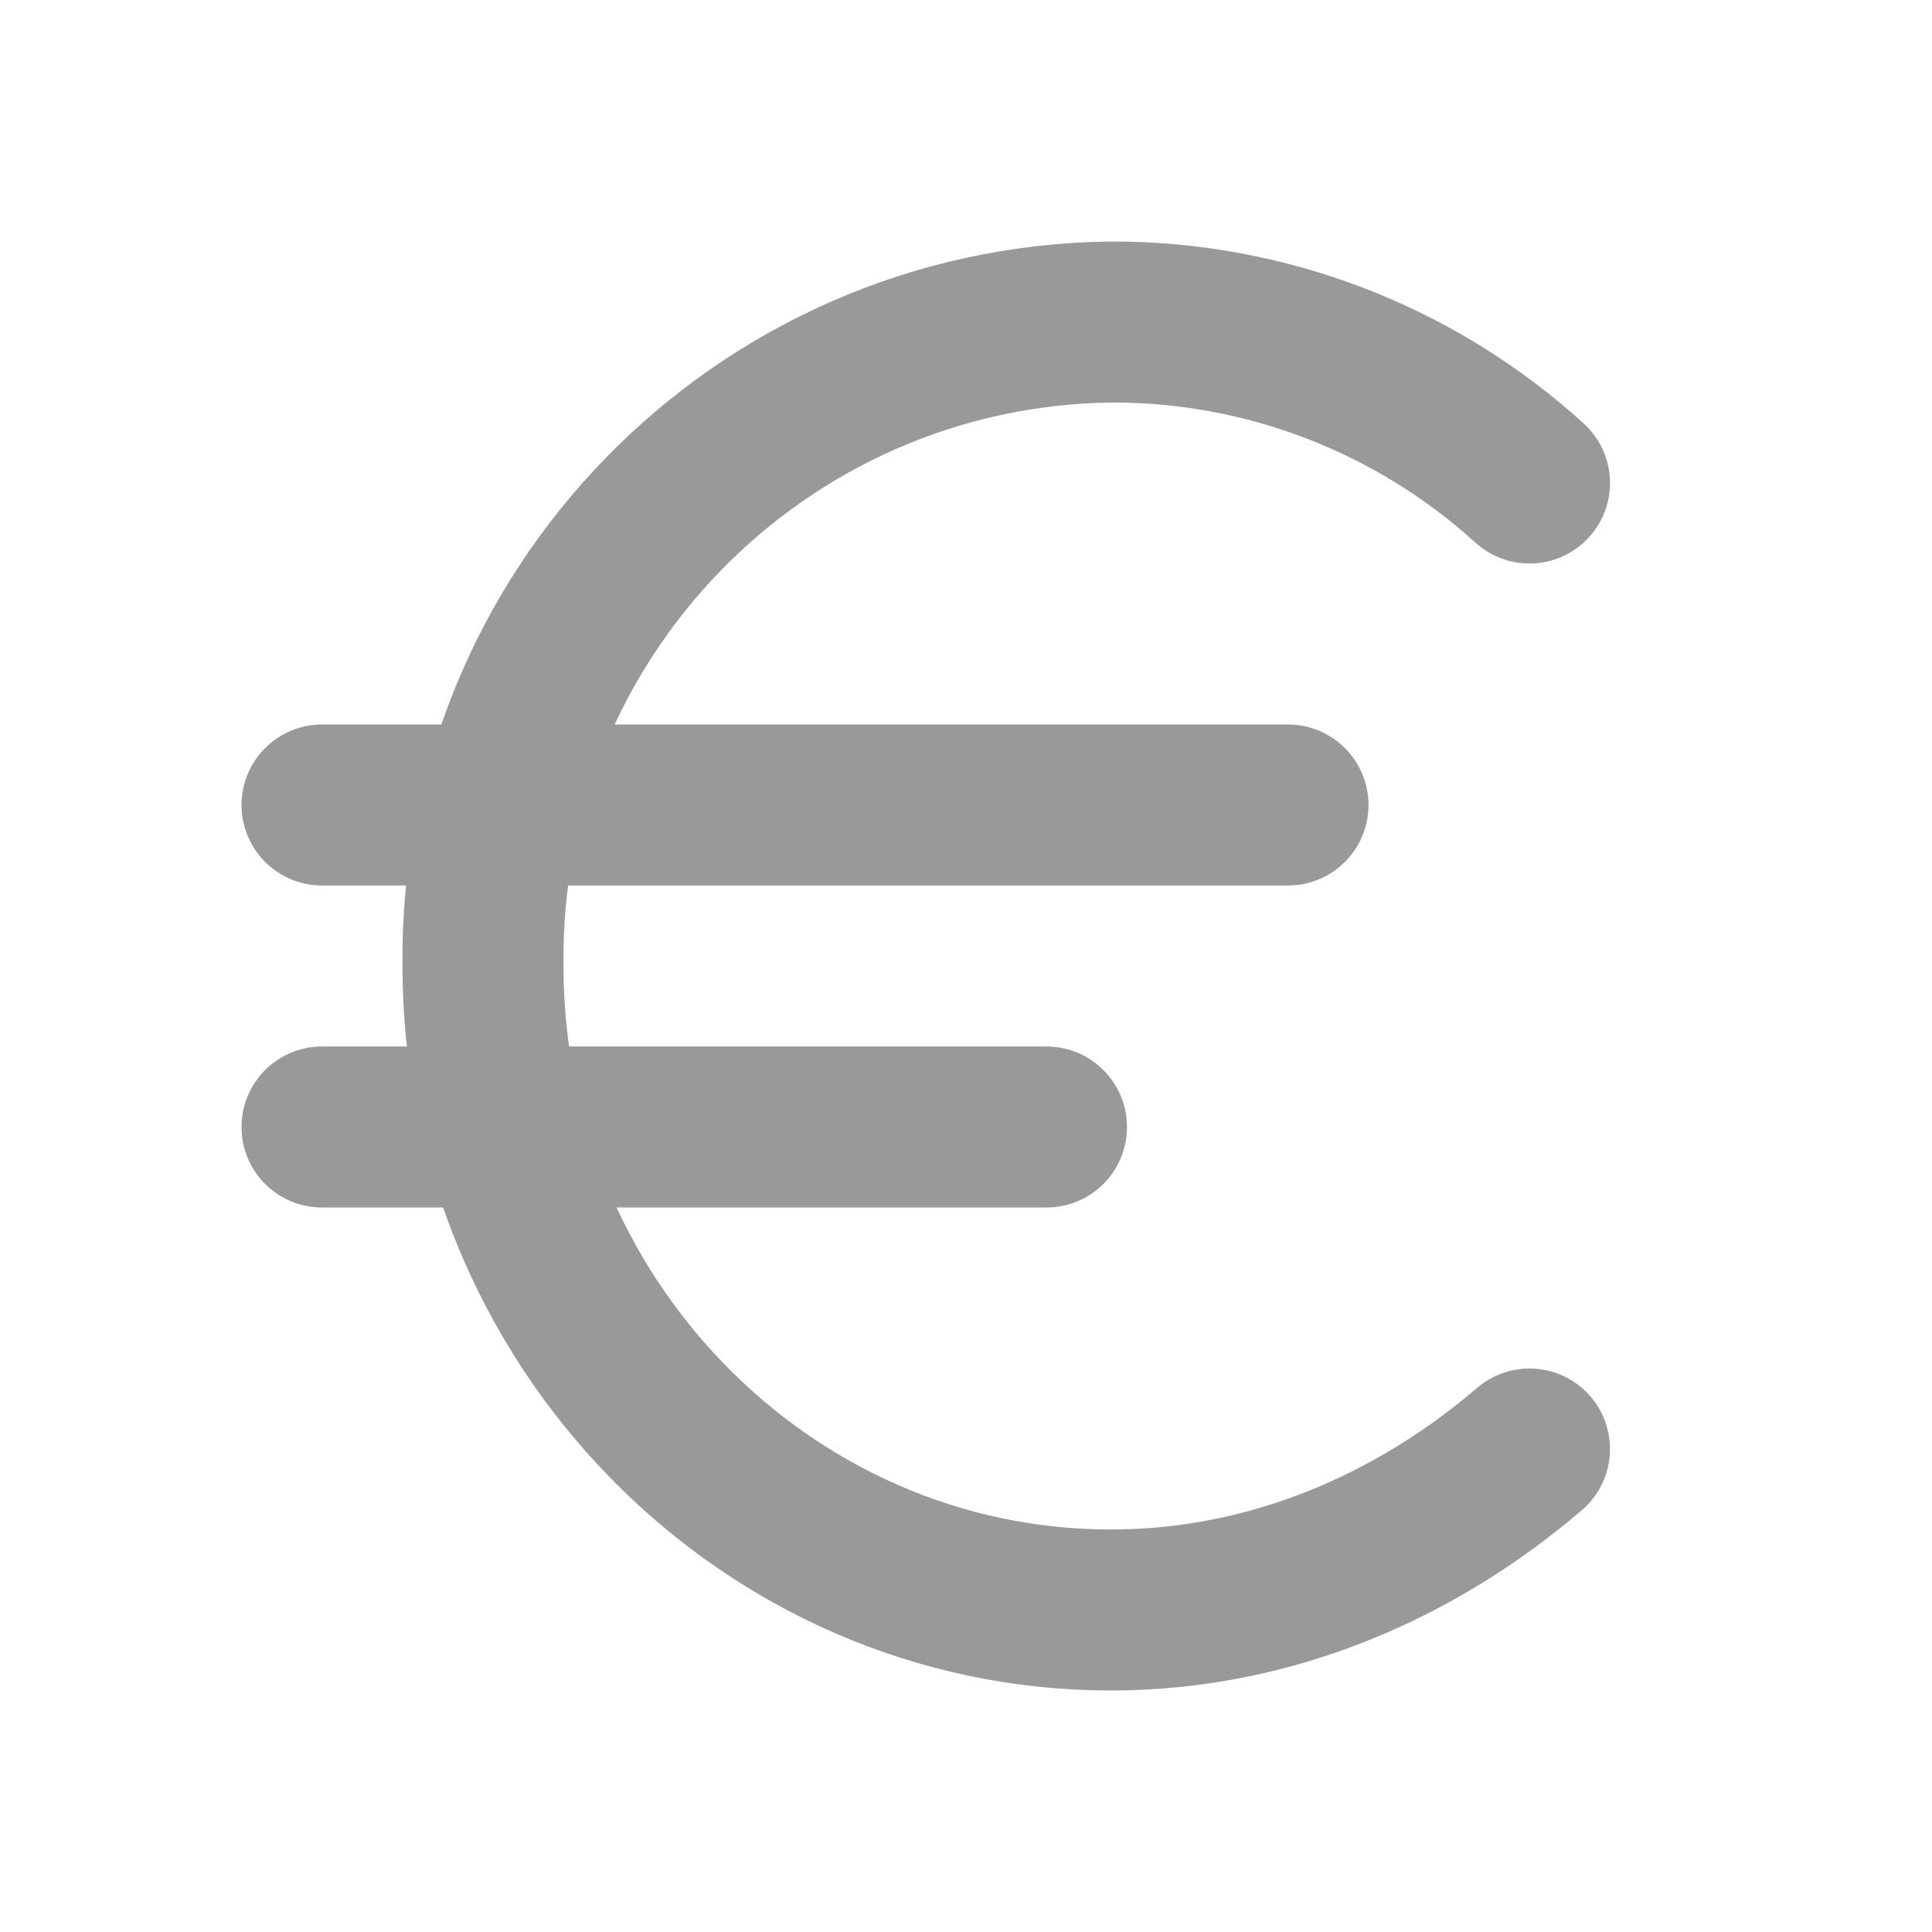
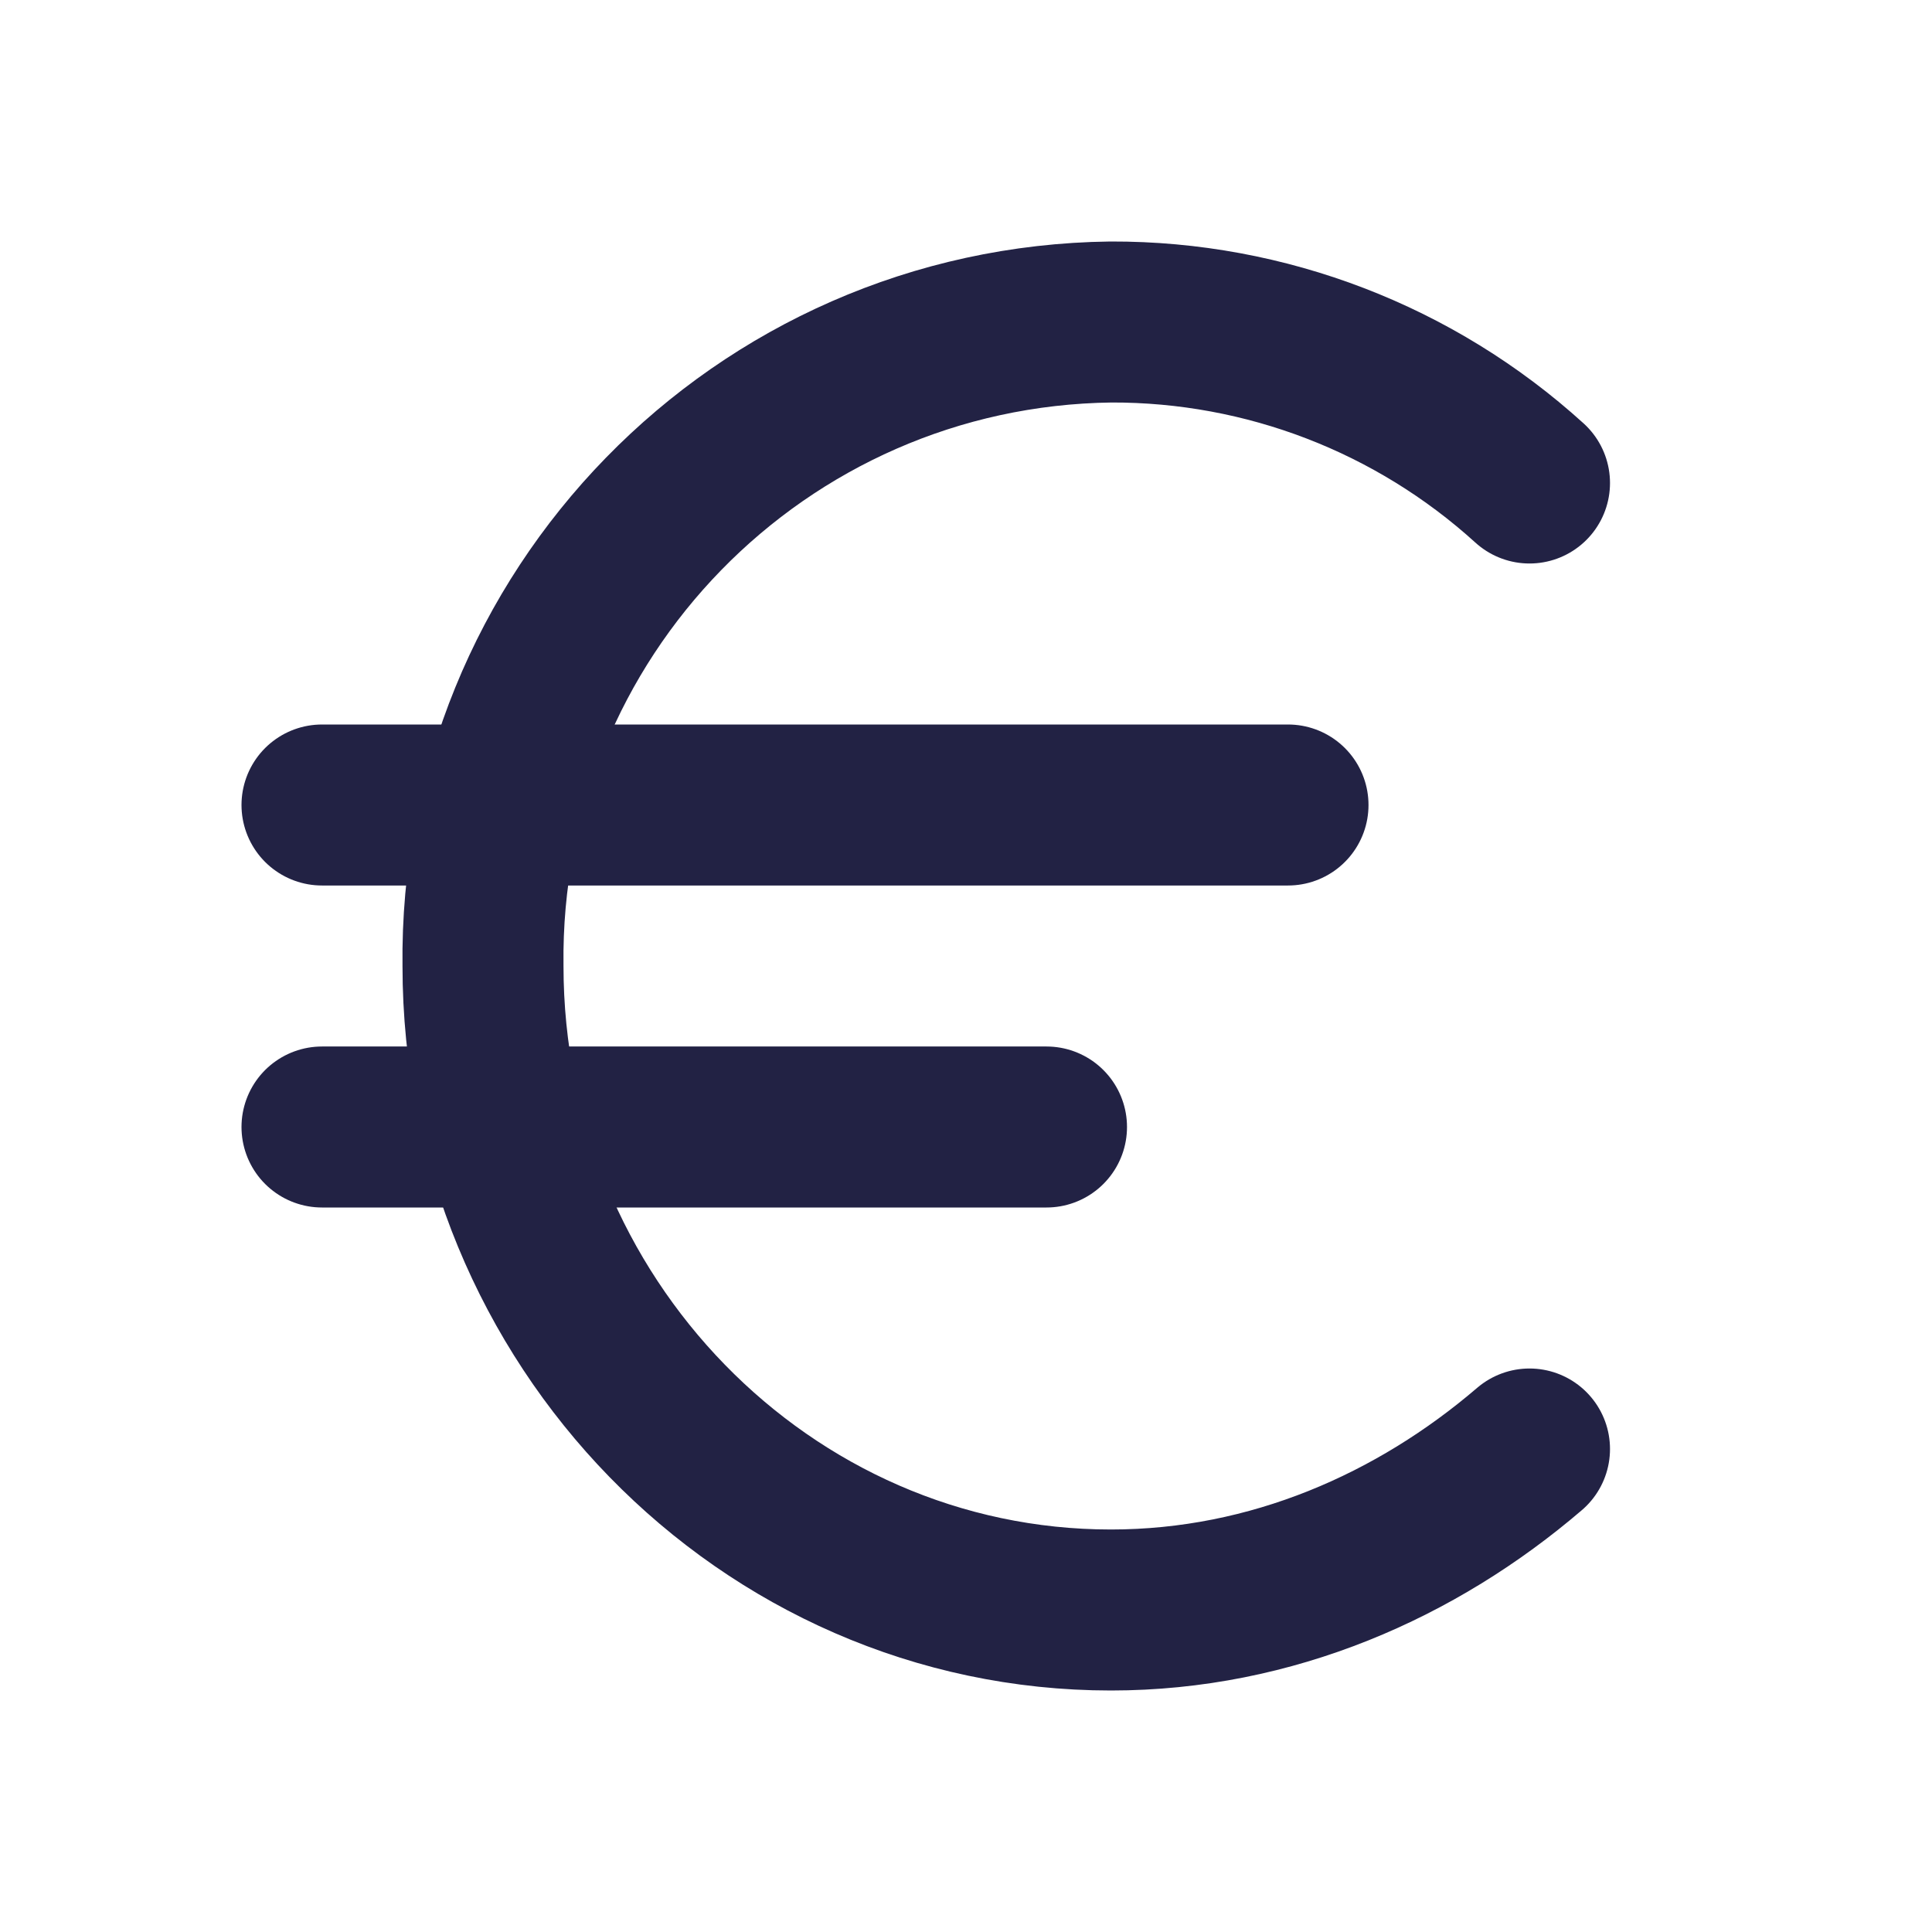
- <svg xmlns="http://www.w3.org/2000/svg" width="24" height="24" viewBox="0 0 24 24" fill="none" stroke="#999" stroke-width="2" stroke-linecap="round" stroke-linejoin="round" class="lucide lucide-euro">
+ <svg xmlns="http://www.w3.org/2000/svg" width="24" height="24" viewBox="0 0 24 24" fill="none" stroke="#224" stroke-width="2" stroke-linecap="round" stroke-linejoin="round" class="lucide lucide-euro">
  <path d="M4 10h12" />
  <path d="M4 14h9" />
  <path d="M19 6a7.7 7.7 0 0 0-5.2-2A7.9 7.9 0 0 0 6 12c0 4.4 3.5 8 7.8 8 2 0 3.8-.8 5.2-2" />
</svg>
